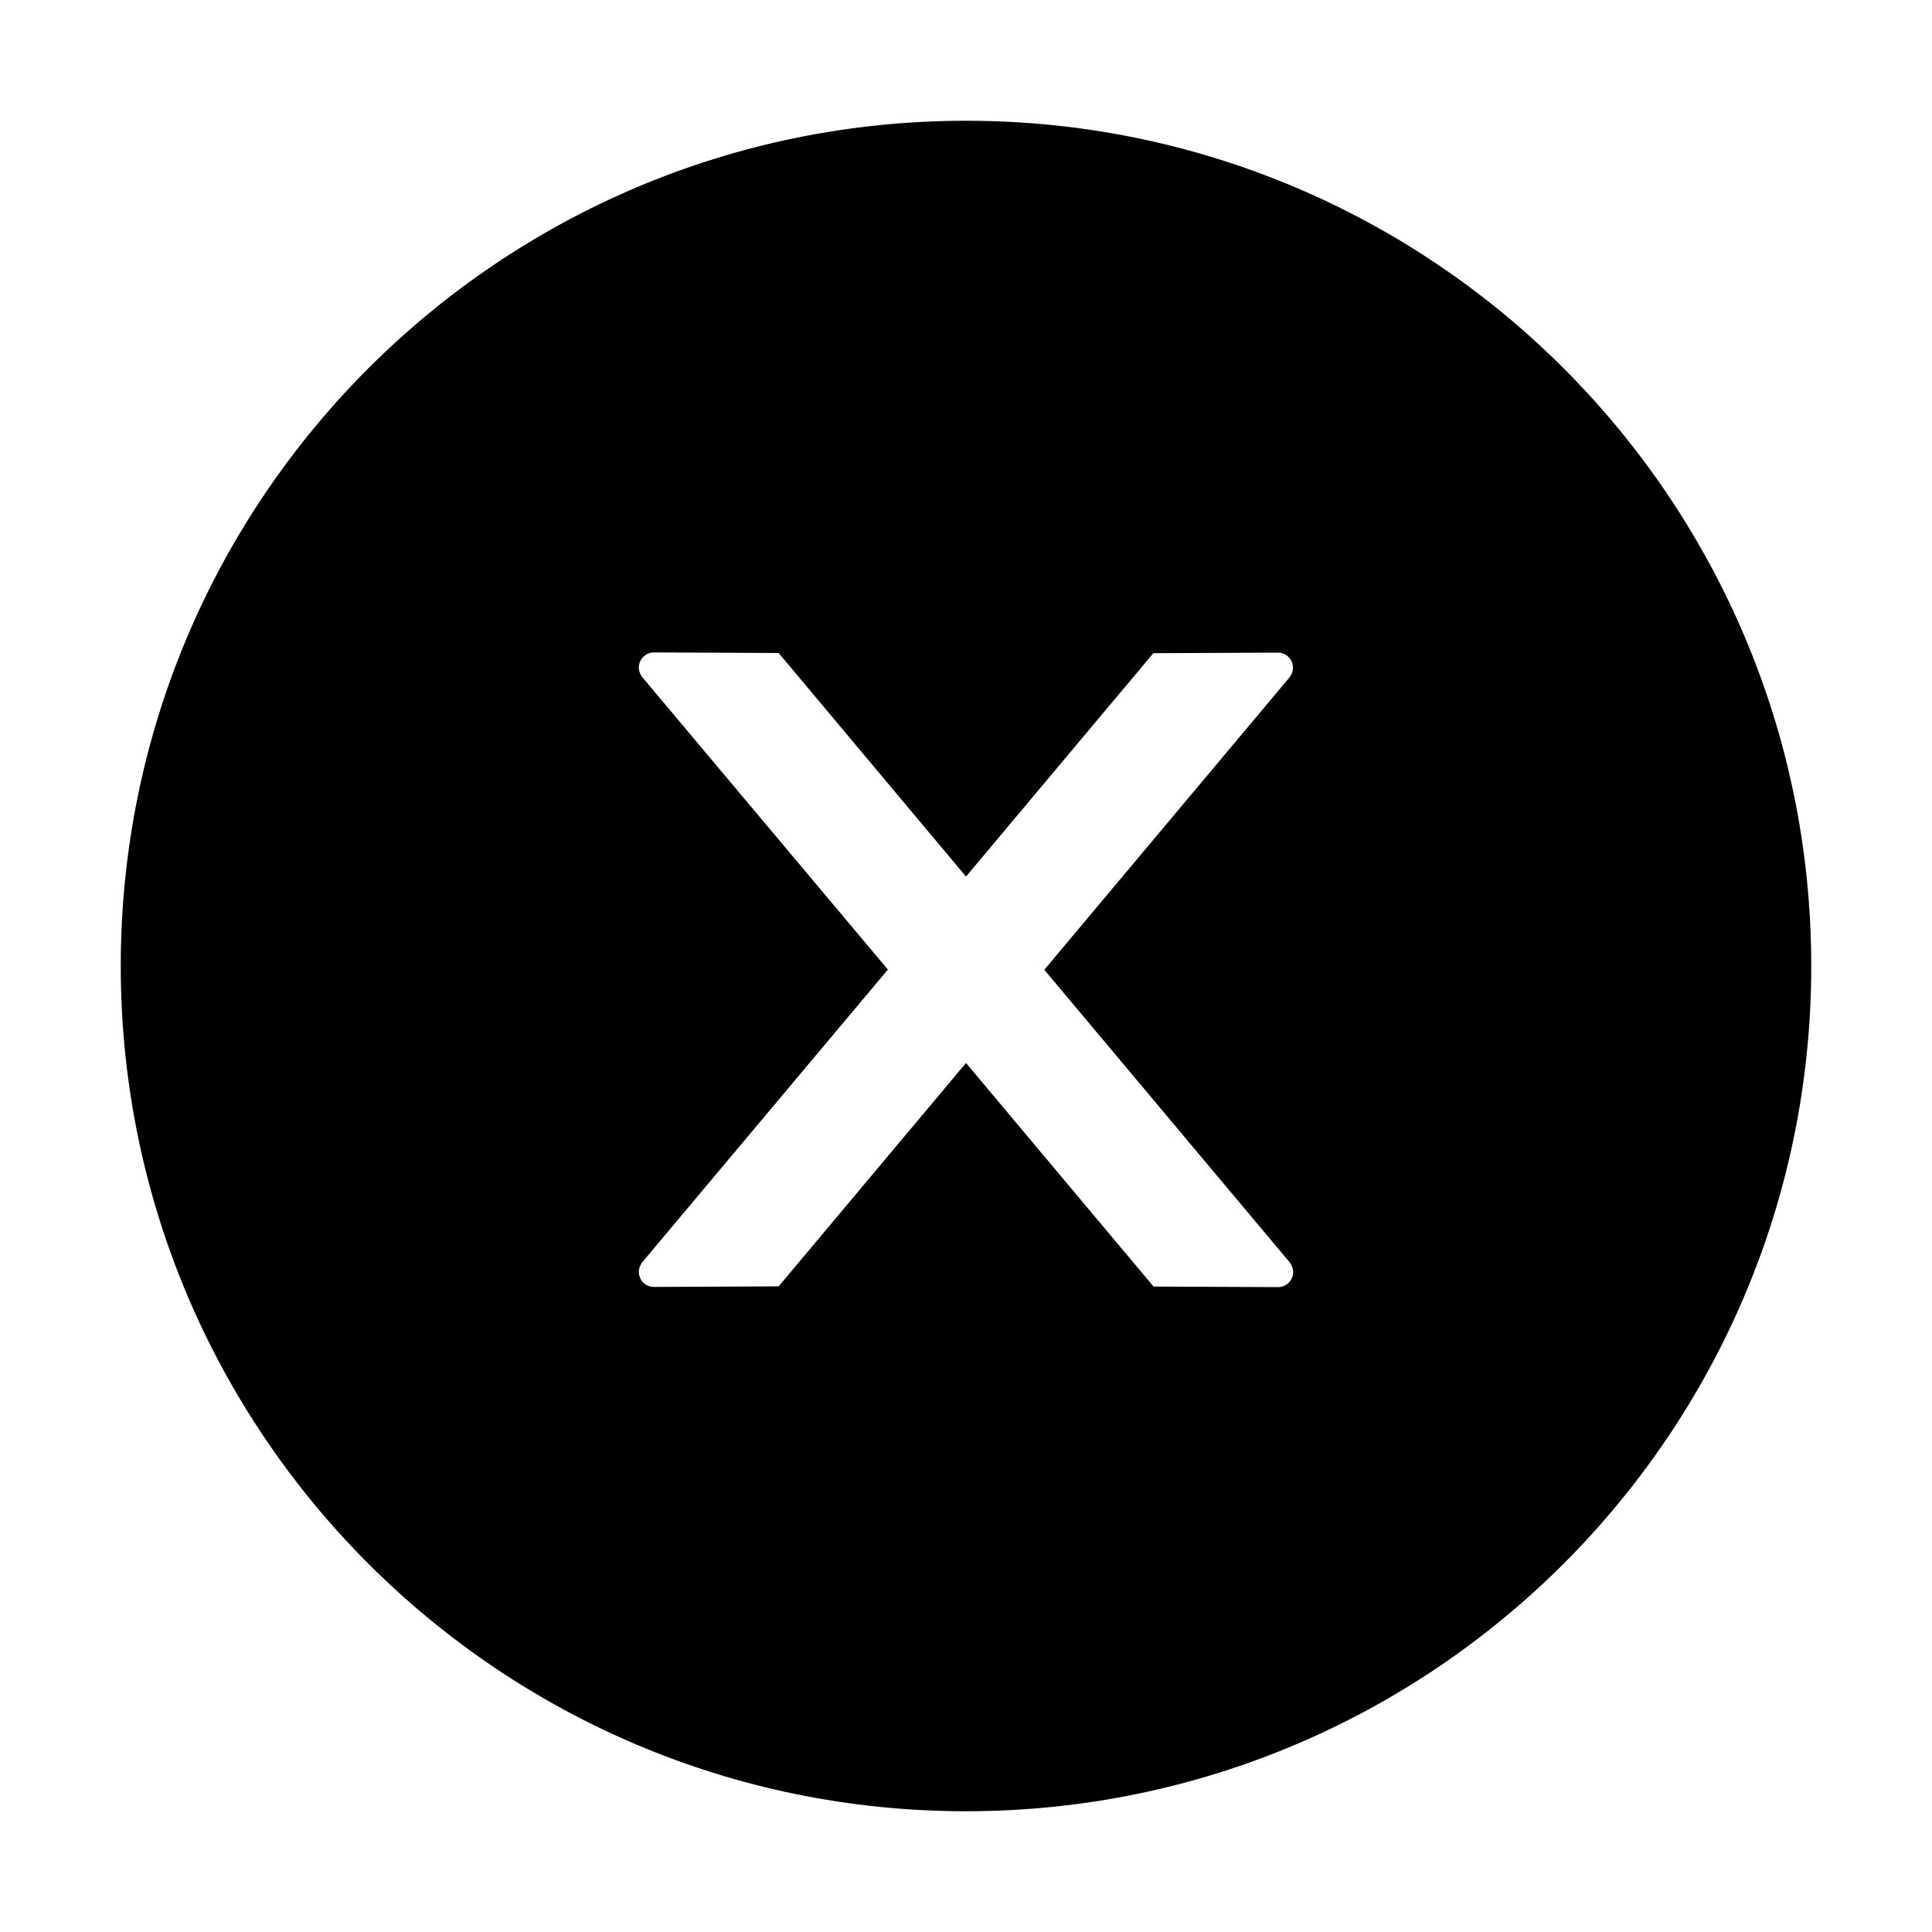
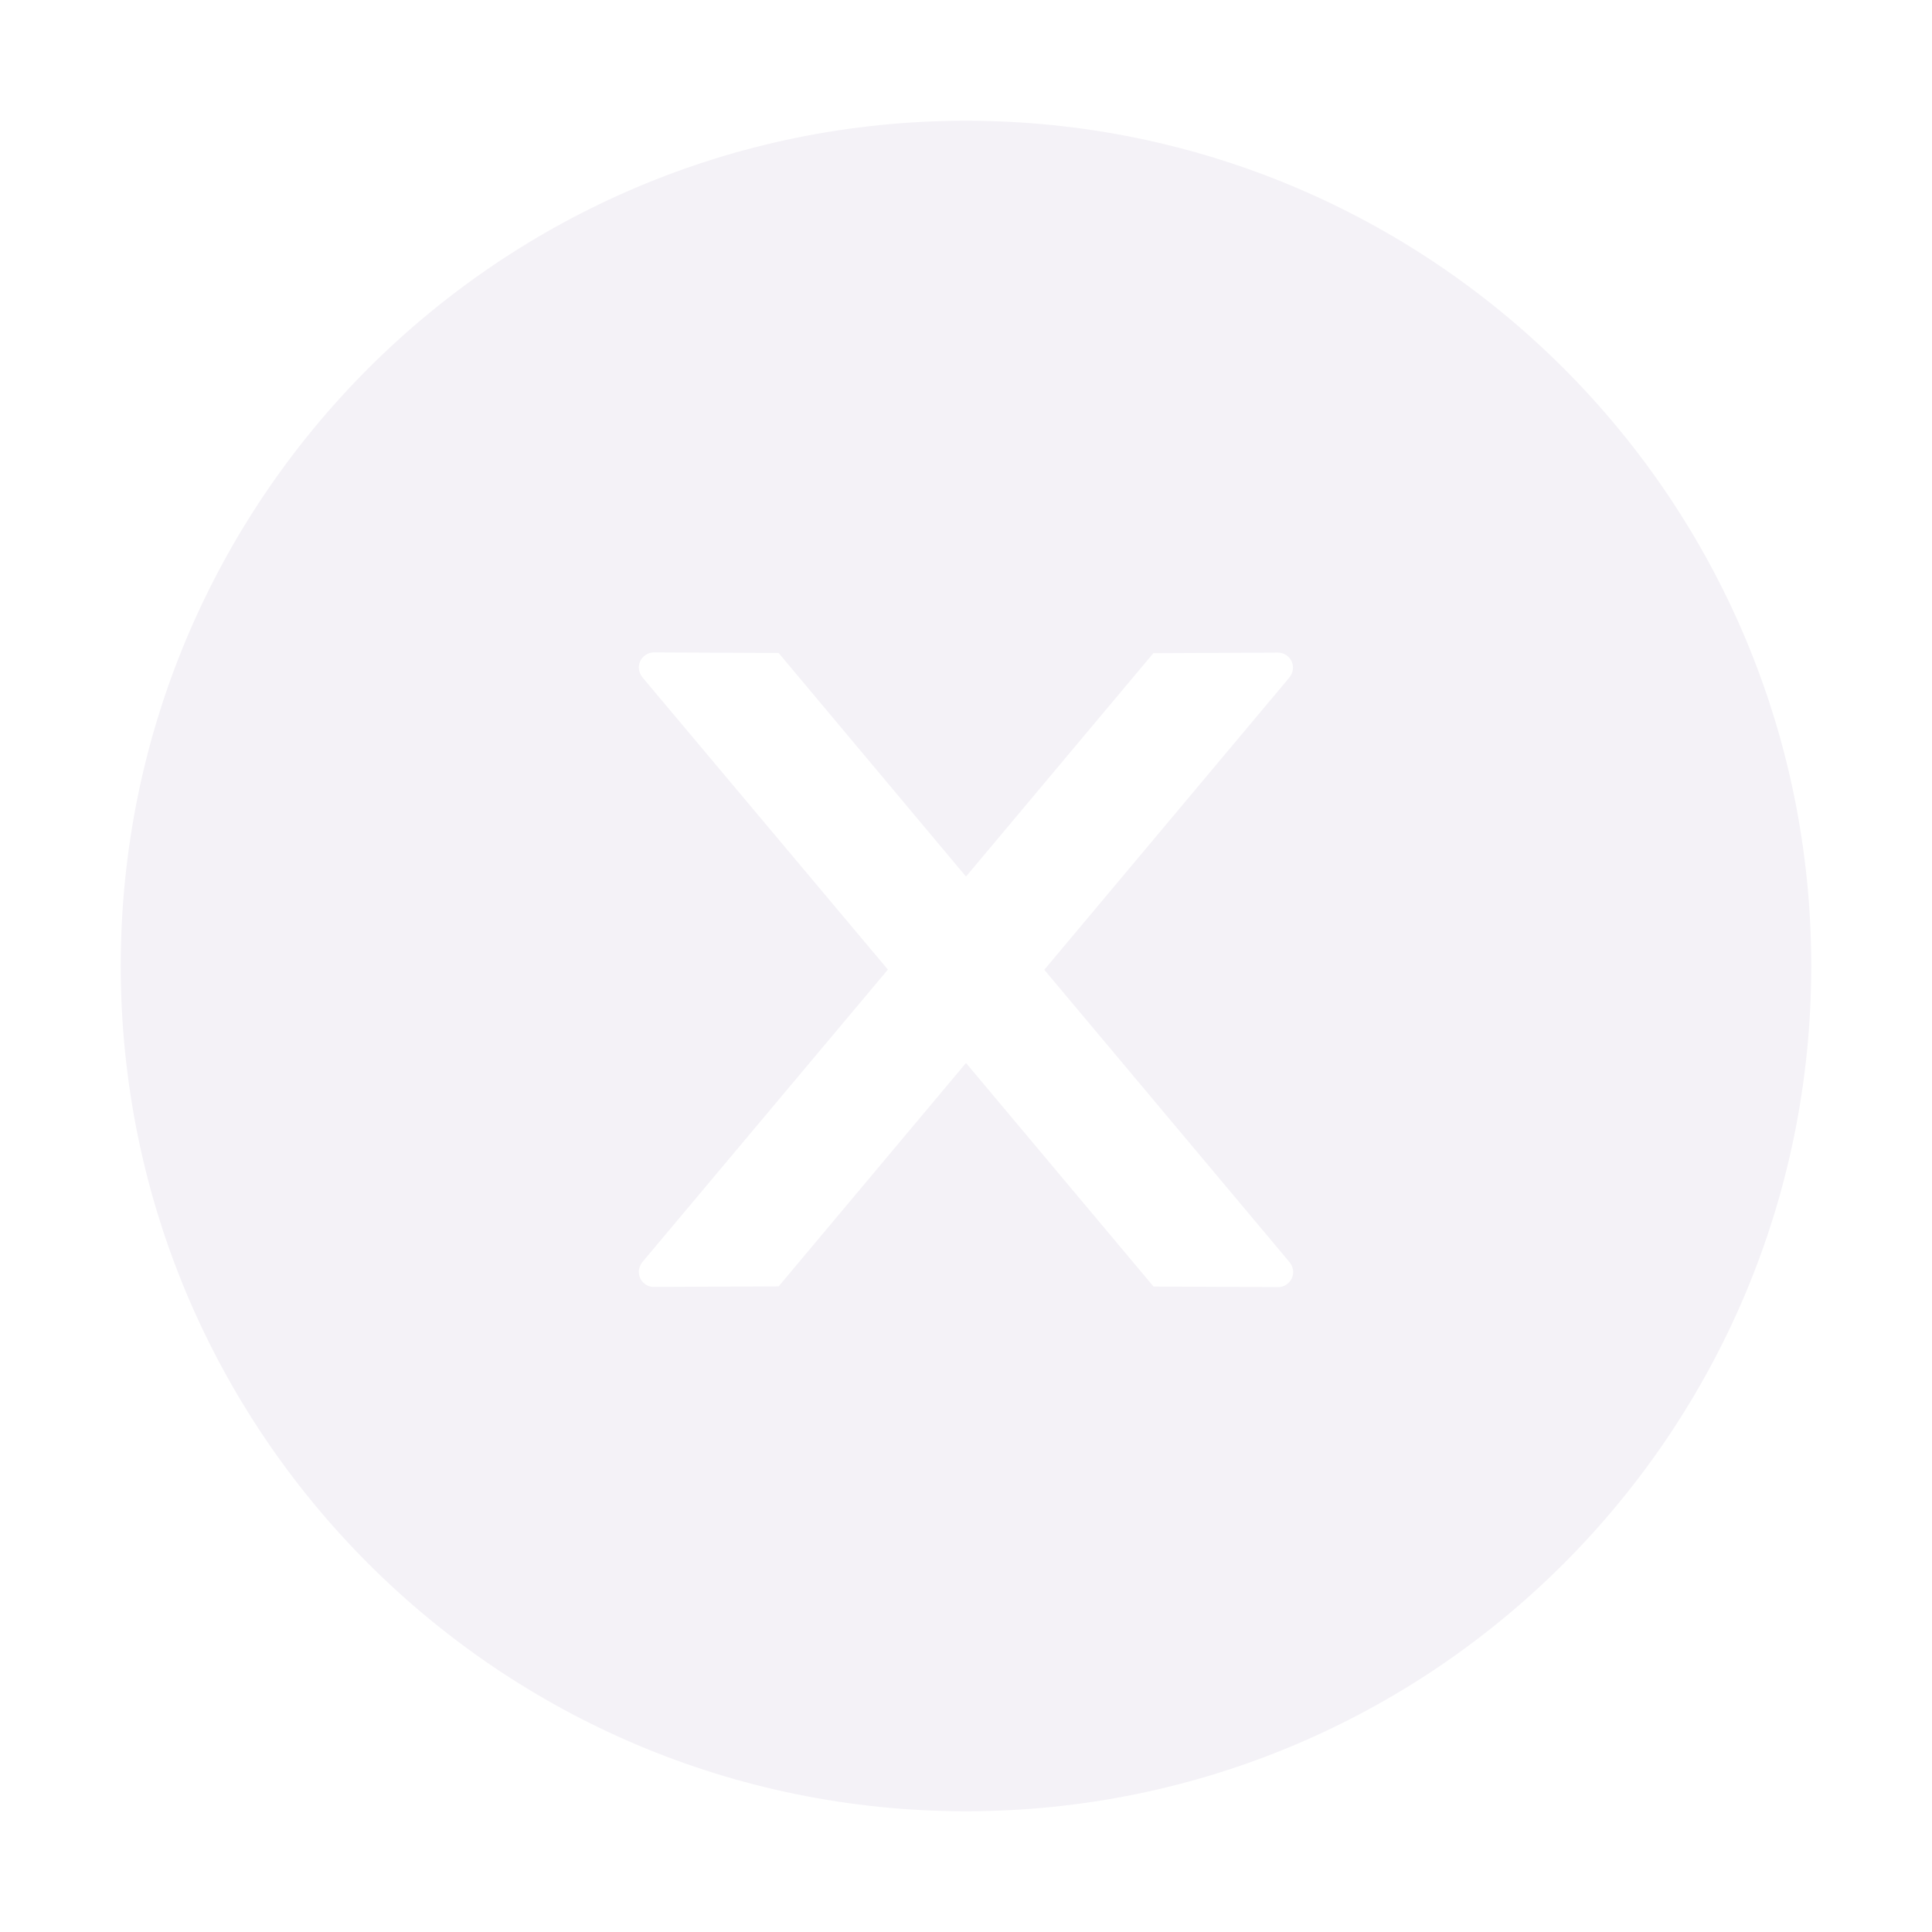
- <svg xmlns="http://www.w3.org/2000/svg" t="1753625346137" class="icon" viewBox="0 0 1024 1024" version="1.1" p-id="9201" width="200" height="200" fill="#neutral">
+ <svg xmlns="http://www.w3.org/2000/svg" t="1753625346137" class="icon" viewBox="0 0 1024 1024" version="1.1" p-id="9201" width="200" height="200" fill="#f4f2f7">
  <path d="M512 64C264.6 64 64 264.6 64 512s200.6 448 448 448 448-200.6 448-448S759.4 64 512 64z m165.4 618.2l-66-0.3L512 563.4l-99.3 118.4-66.1 0.3c-4.4 0-8-3.5-8-8 0-1.9 0.7-3.7 1.9-5.2l130.1-155L340.5 359c-1.2-1.5-1.9-3.3-1.9-5.2 0-4.4 3.6-8 8-8l66.1 0.3L512 464.6l99.3-118.4 66-0.3c4.4 0 8 3.5 8 8 0 1.9-0.7 3.7-1.9 5.2L553.5 514l130 155c1.2 1.5 1.9 3.3 1.9 5.2 0 4.4-3.6 8-8 8z" p-id="9202" />
</svg>
